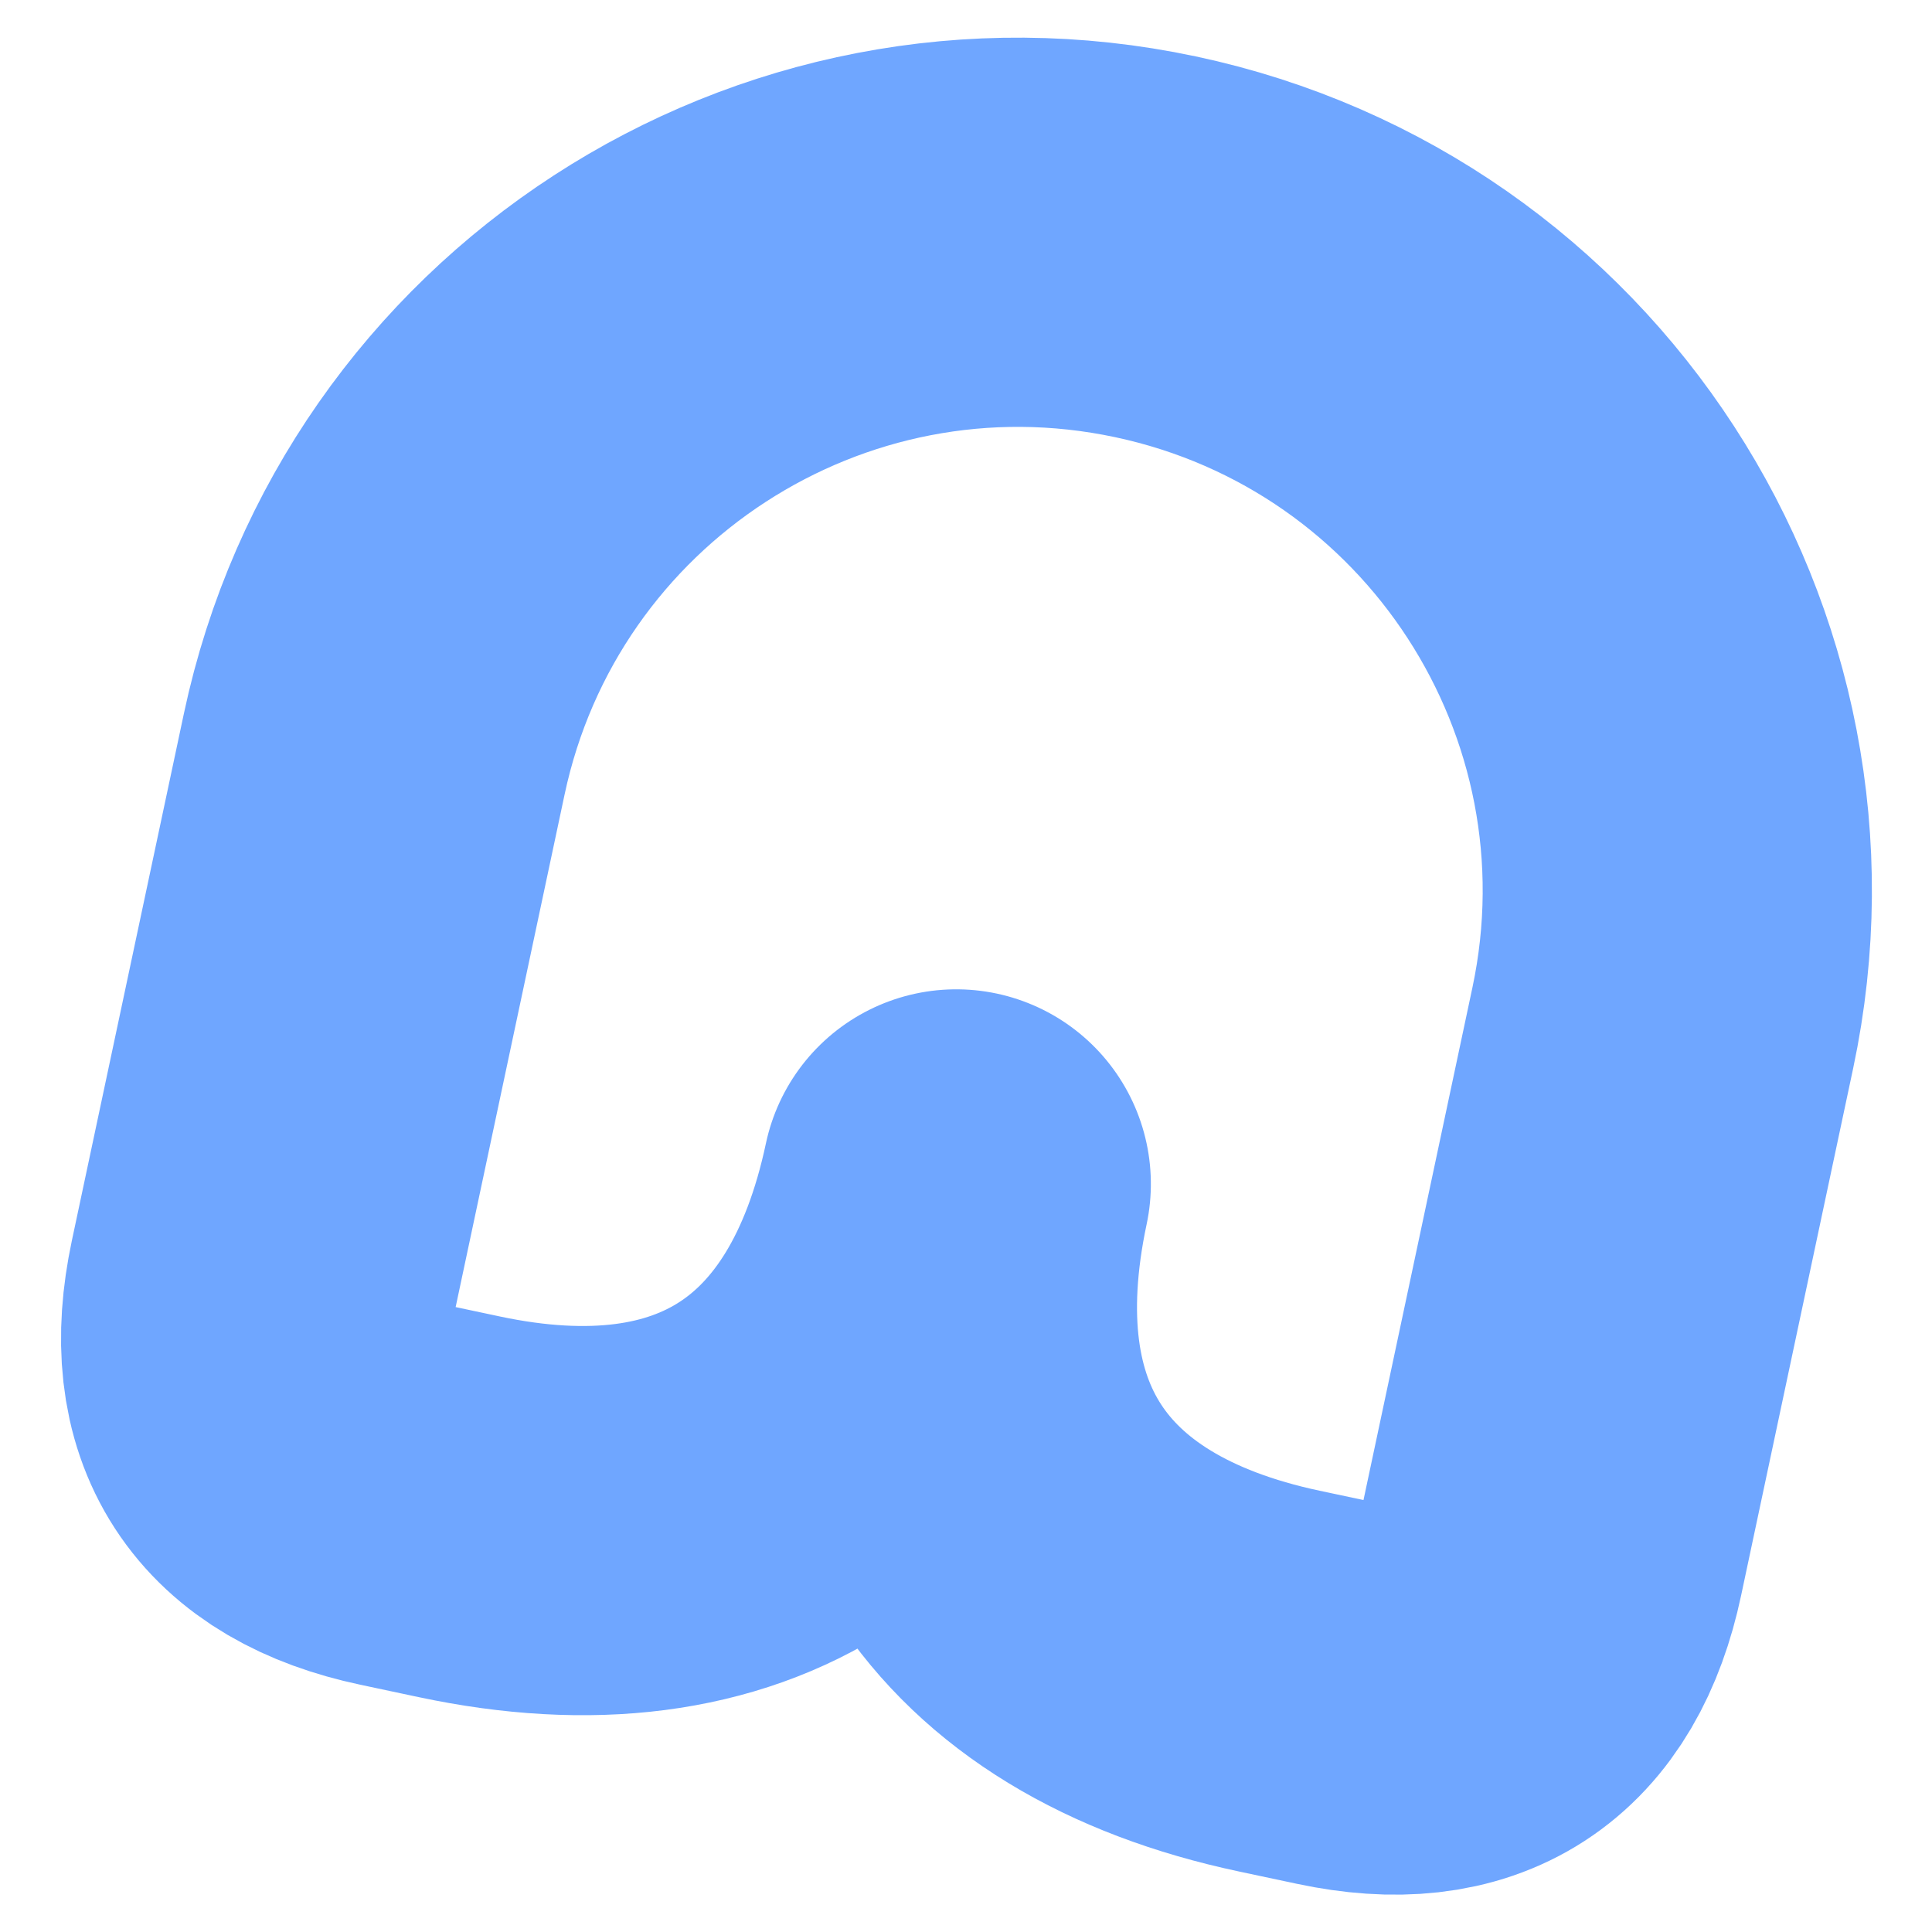
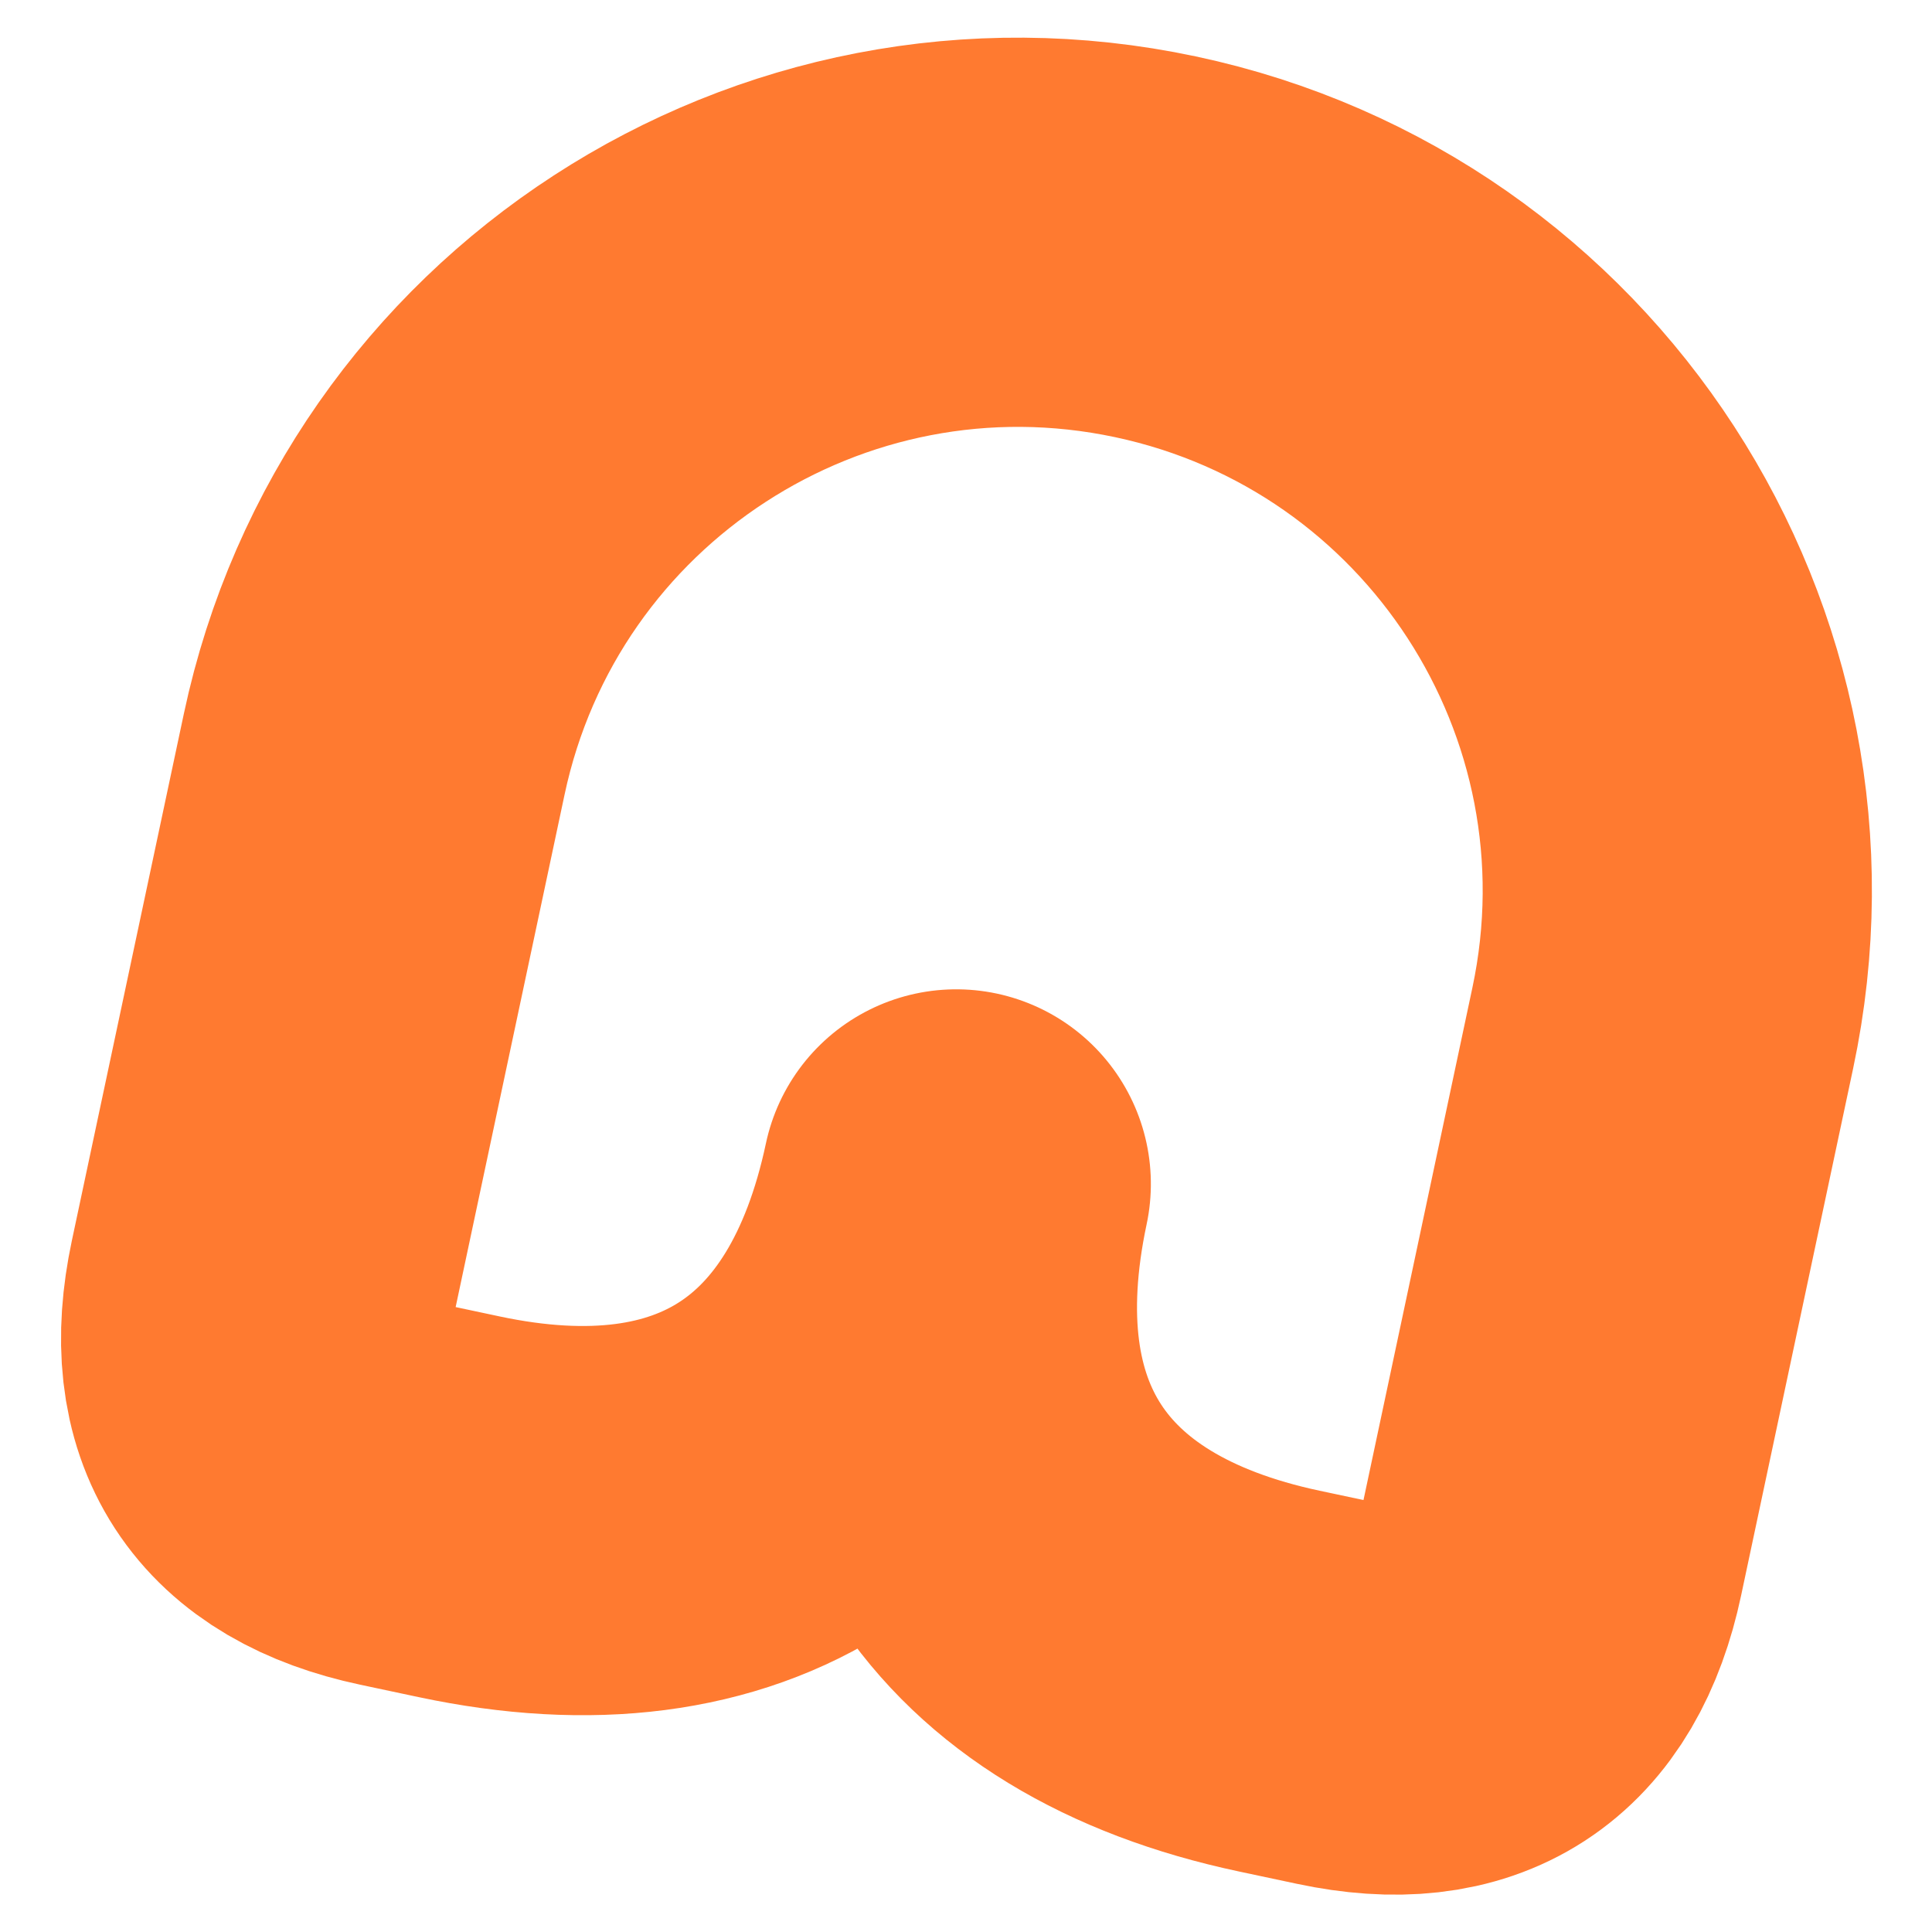
<svg xmlns="http://www.w3.org/2000/svg" viewBox="43.32 54.42 129.06 129.06">
  <g fill="none" stroke-linecap="round" stroke-linejoin="round">
-     <path transform="rotate(12 144 172)" d="M100 142 C100 160 90 170 72 170 H68 Q56 170 56 158 V122 A44 44 0 0 1 144 122 V158 Q144 170 132 170 H128 C110 170 100 160 100 142 Z" stroke="#6FA6FF" stroke-width="26" />
+     <path transform="rotate(12 144 172)" d="M100 142 C100 160 90 170 72 170 H68 Q56 170 56 158 V122 A44 44 0 0 1 144 122 V158 Q144 170 132 170 H128 C110 170 100 160 100 142 Z" stroke="#FF7A30" stroke-width="26" />
  </g>
</svg>
